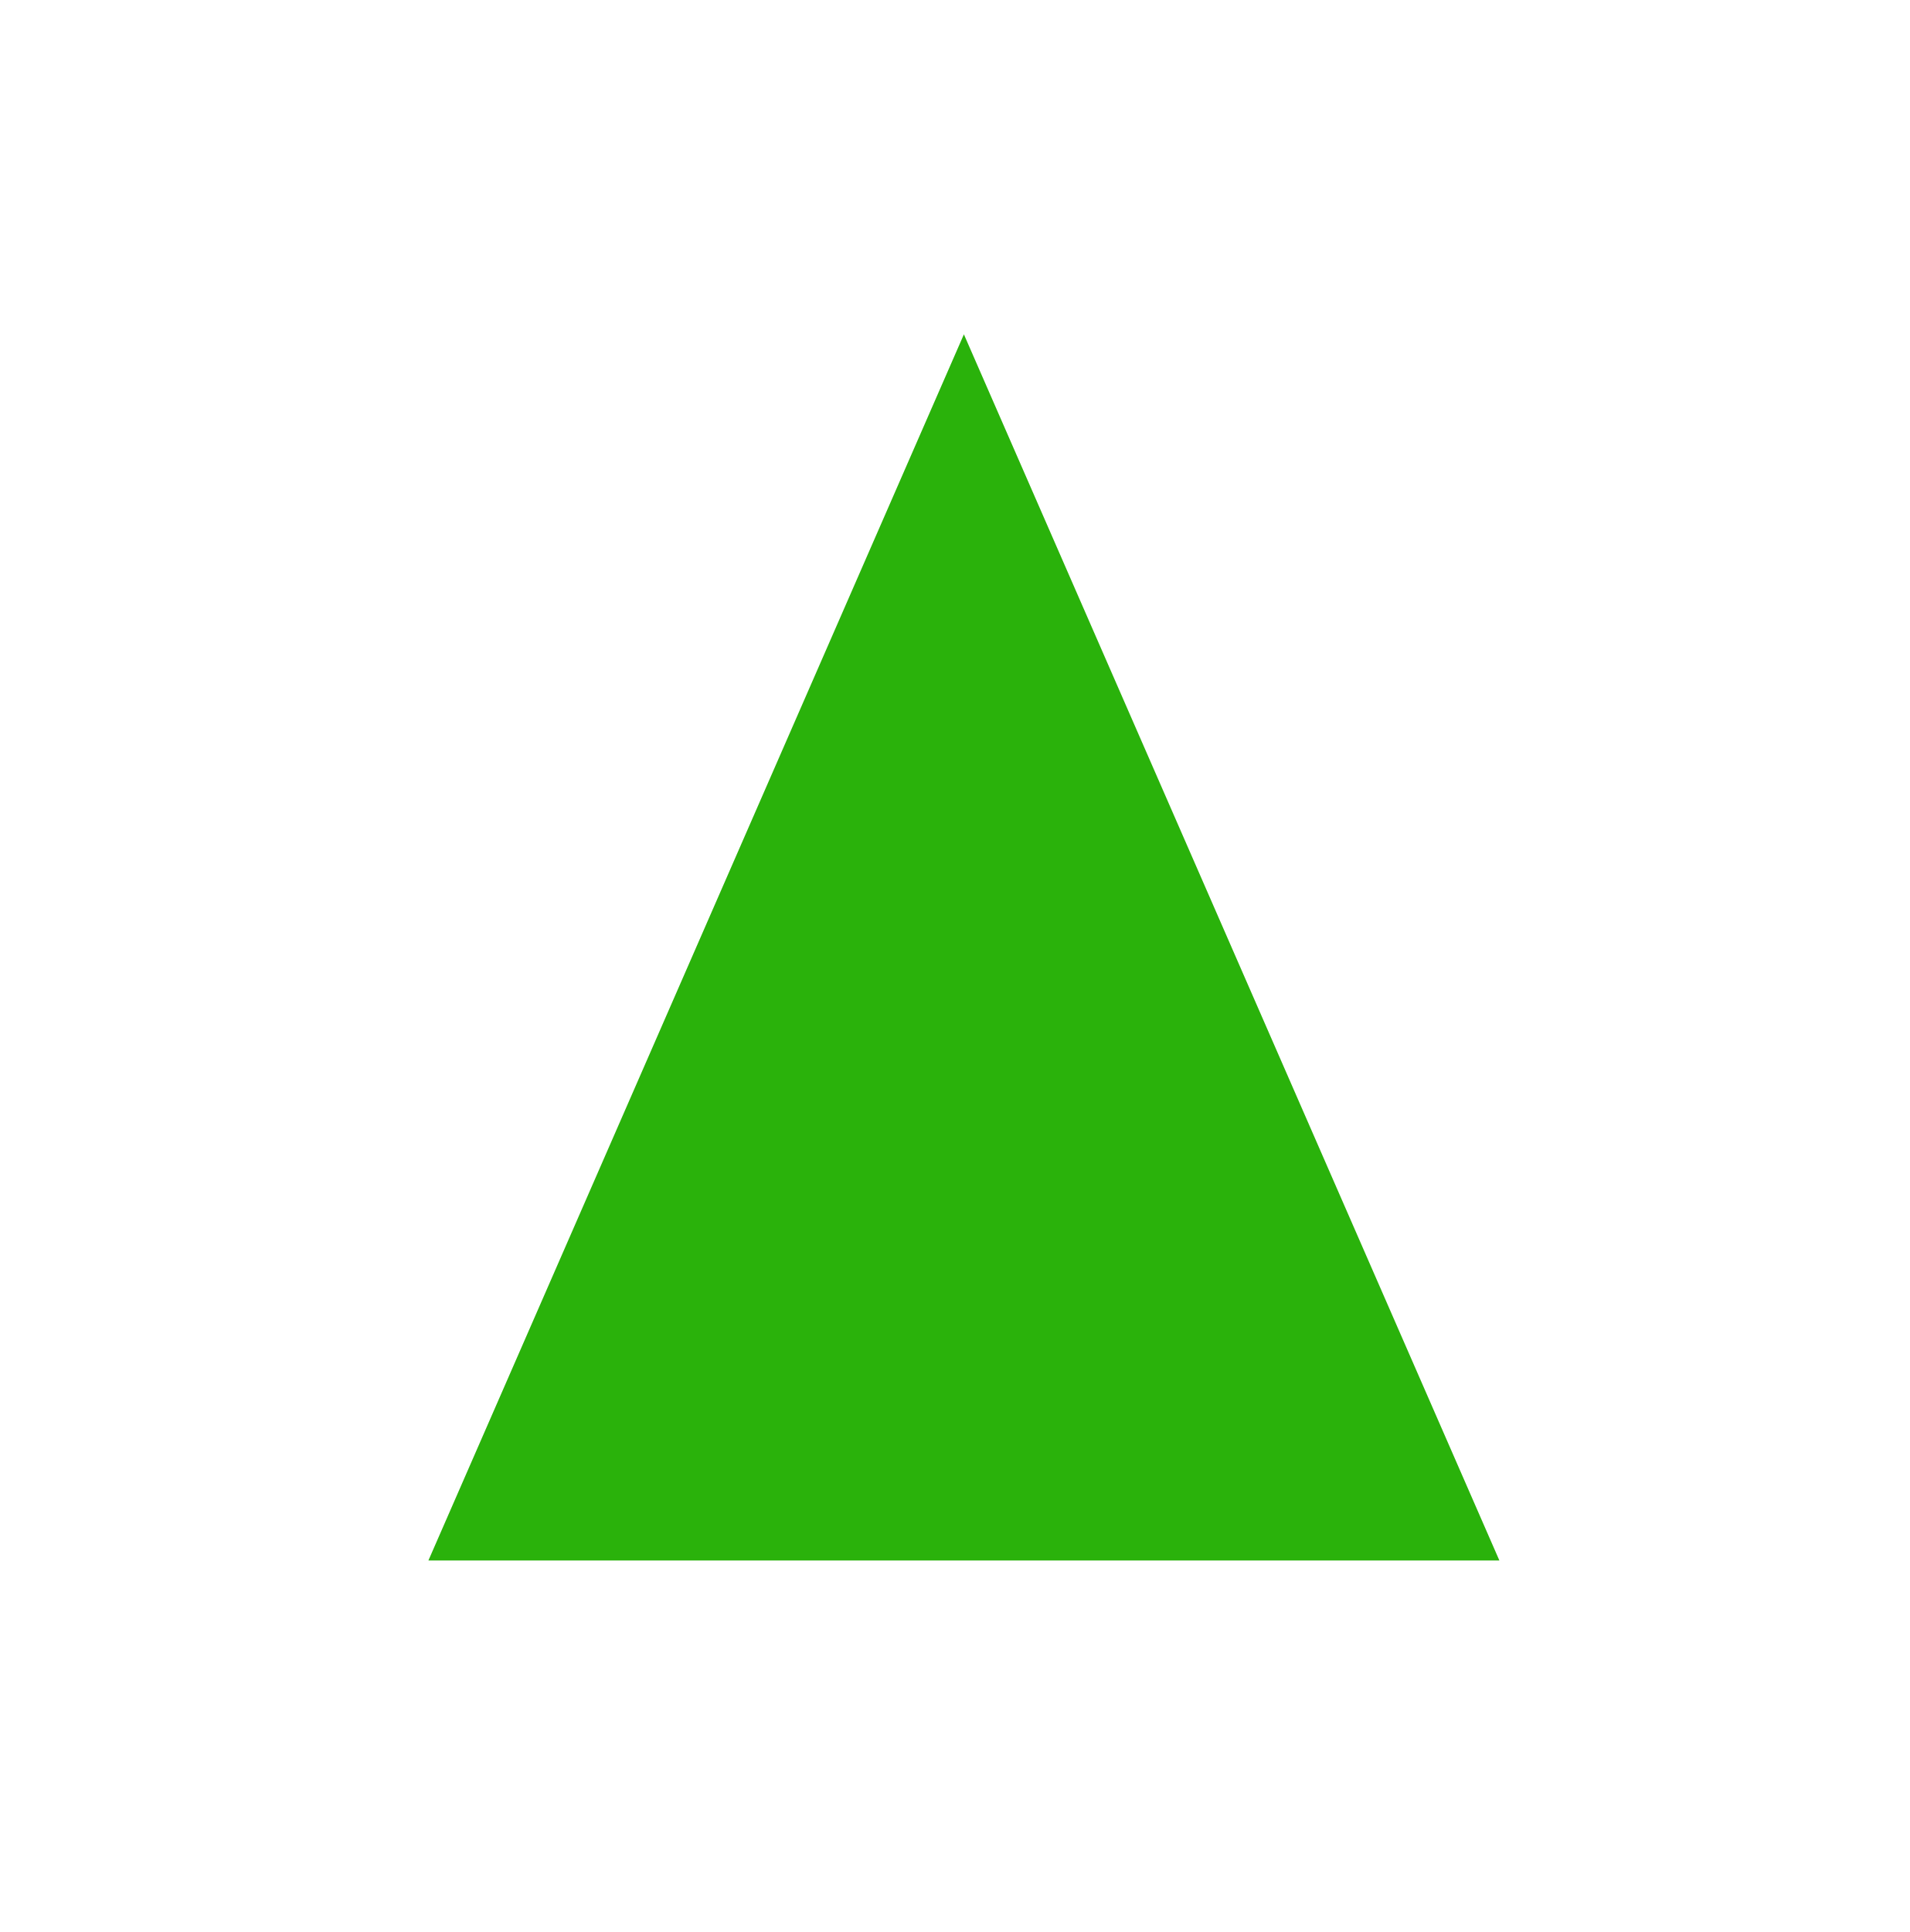
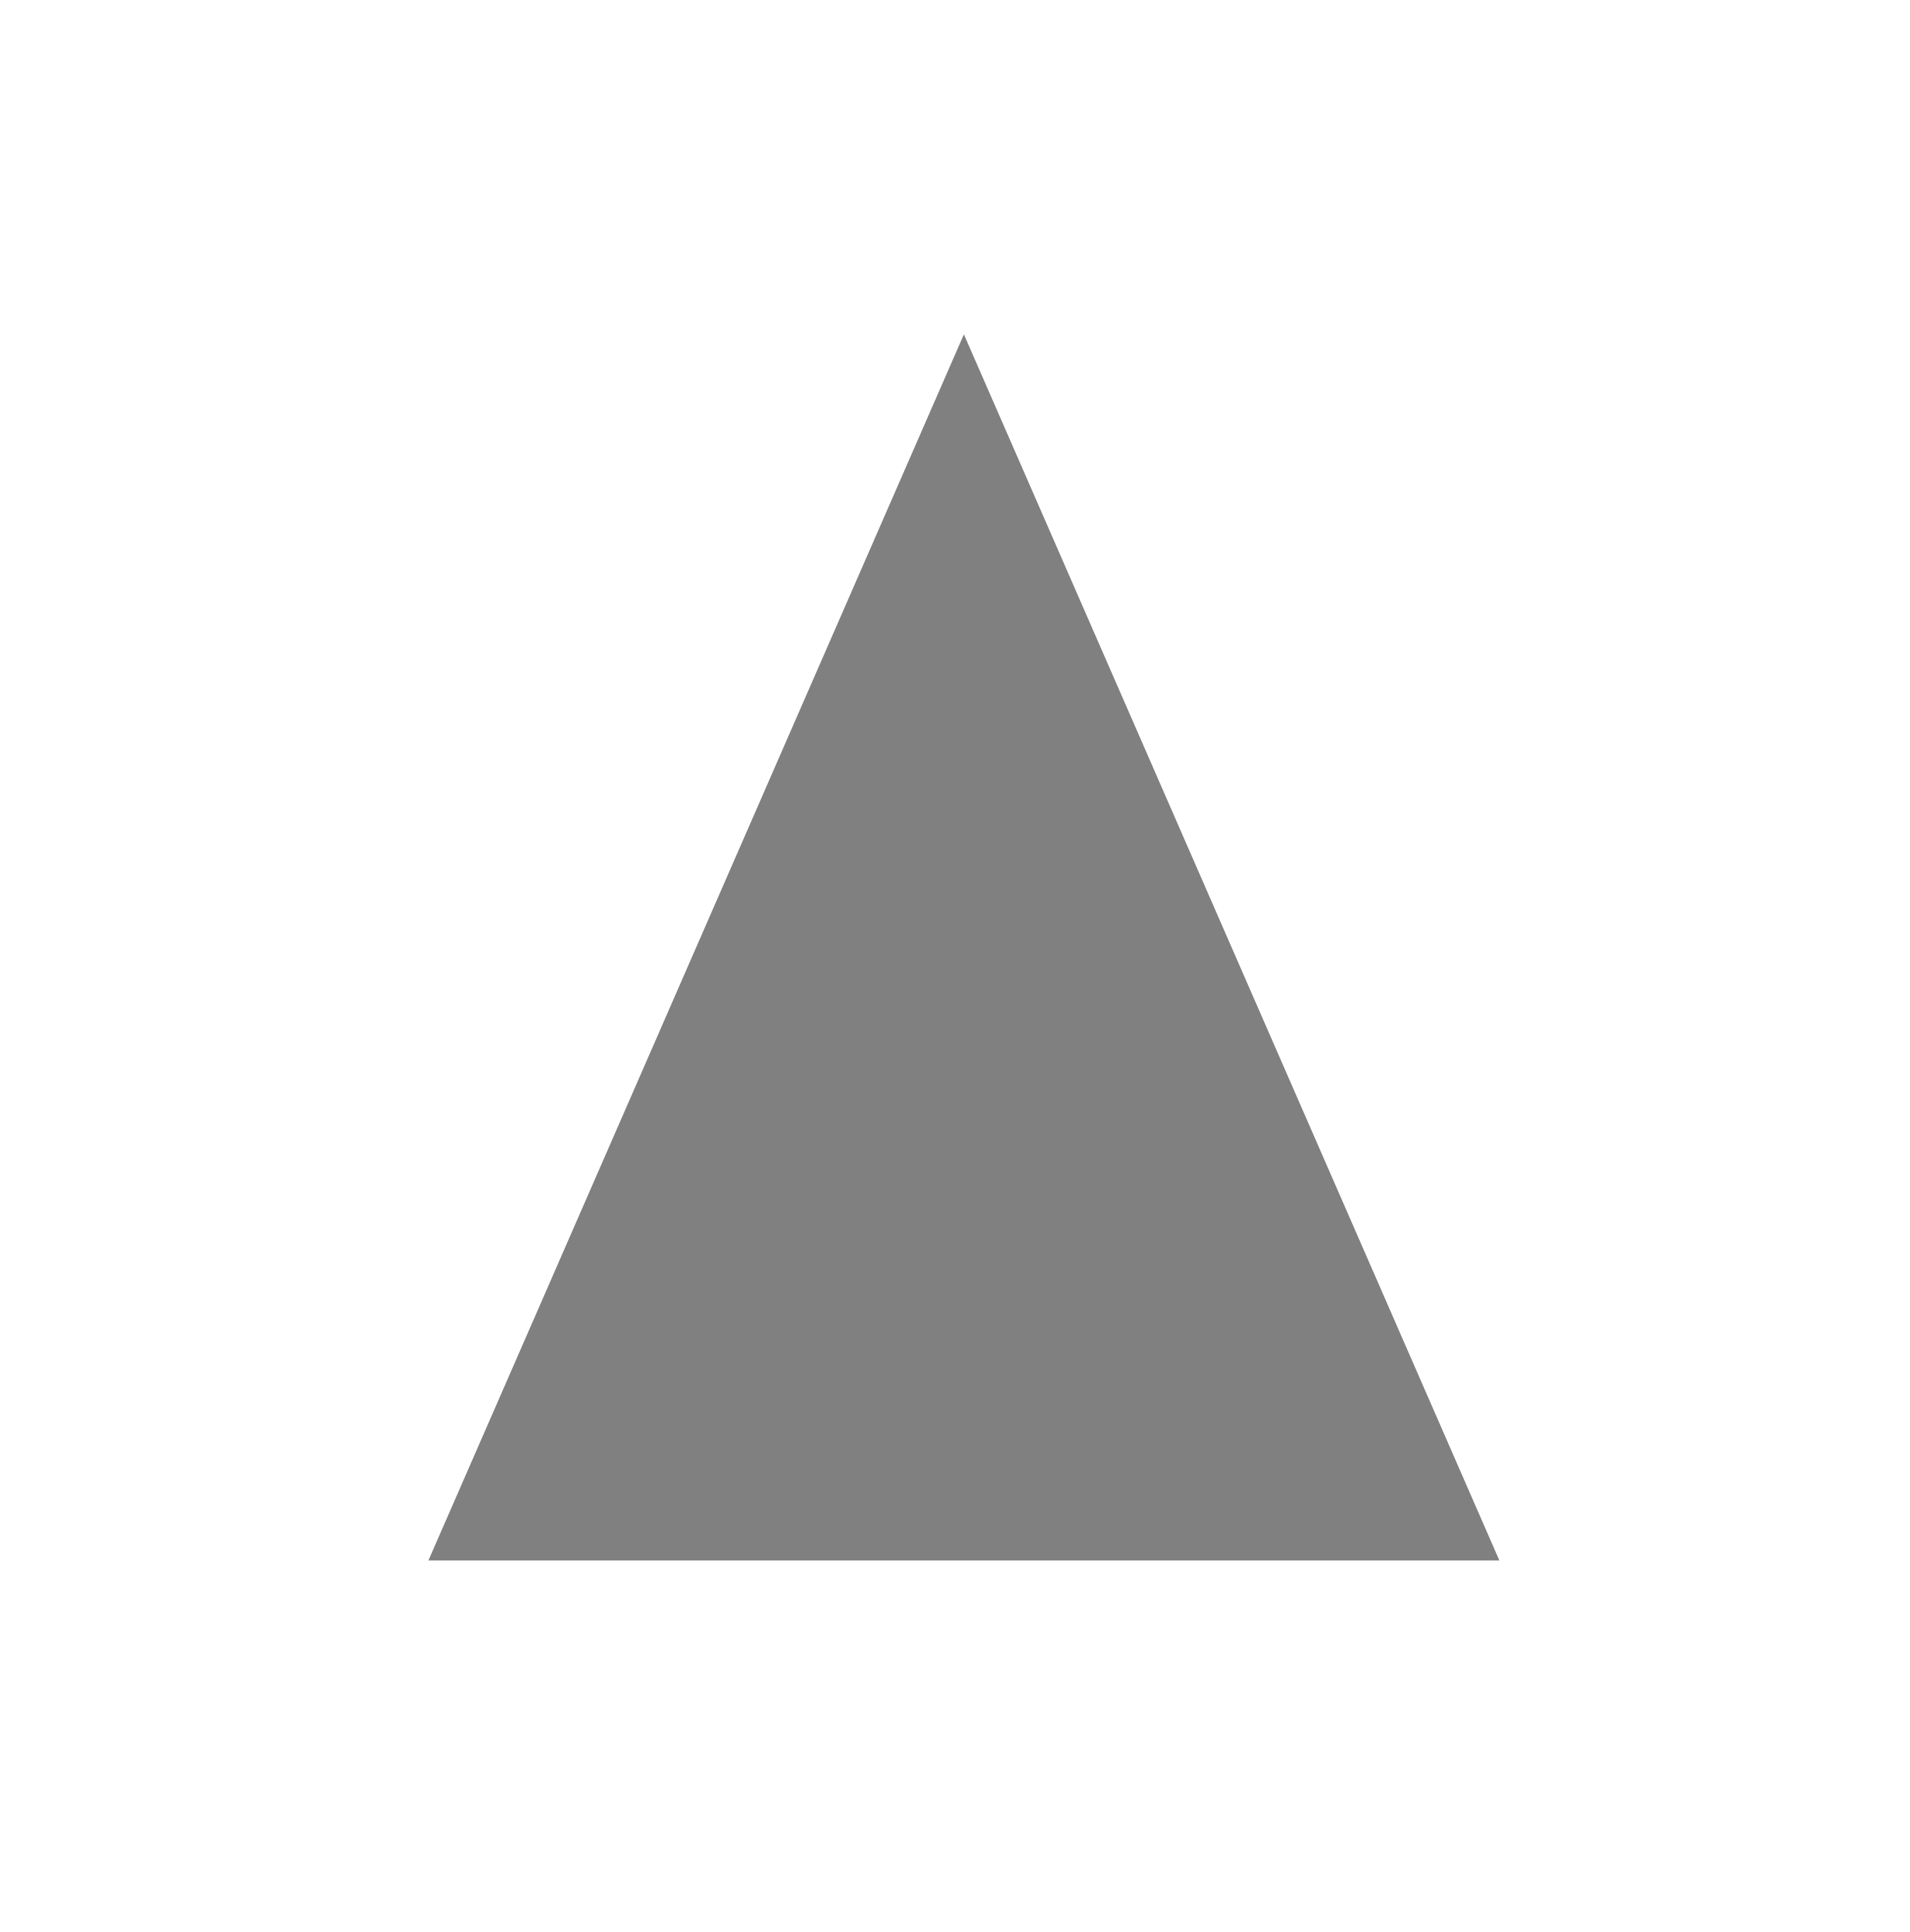
<svg xmlns="http://www.w3.org/2000/svg" width="15.889" height="16.07" id="screenshot-bc464338-af53-80c8-8002-c623accfa6b0" viewBox="0 0 15.889 16.07" style="-webkit-print-color-adjust: exact;" fill="none" version="1.1">
-   <g xml:space="preserve" x="0px" id="shape-bc464338-af53-80c8-8002-c623accfa6b0" style="fill: rgb(0, 0, 0);" ry="0" rx="0" y="0px" version="1.1">
-     <g id="shape-bc464338-af53-80c8-8002-c623accfa6cc">
-       <style type="text/css" rx="0" ry="0" style="fill: rgb(42, 178, 11); fill-opacity: 1;" />
+   <defs id="defs13" />
+   <g xml:space="preserve" x="0px" id="shape-bc464338-af53-80c8-8002-c623accfa6b0" style="fill:#808080" ry="0" rx="0" y="0px" version="1.1">
+     <g id="shape-bc464338-af53-80c8-8002-c623accfa6cc" style="fill:#808080">
+       <style type="text/css" rx="0" ry="0" style="fill: rgb(42, 178, 11); fill-opacity: 1;" id="style2" />
    </g>
-     <g id="shape-bc464338-af53-80c8-8002-c623accfa6cd">
-       <g class="fills" id="fills-bc464338-af53-80c8-8002-c623accfa6cd">
-         <path class="st0" rx="0" ry="0" d="M8.019,2.781L3.564,12.980L12.474,12.980Z" style="fill: rgb(42, 178, 11); fill-opacity: 1;" />
+     <g id="shape-bc464338-af53-80c8-8002-c623accfa6cd" style="fill:#808080">
+       <g class="fills" id="fills-bc464338-af53-80c8-8002-c623accfa6cd" style="fill:#808080">
+         <path class="st0" rx="0" ry="0" d="M8.019,2.781L3.564,12.980L12.474,12.980Z" style="fill:#808080;fill-opacity:1" id="path5" />
      </g>
    </g>
  </g>
</svg>
